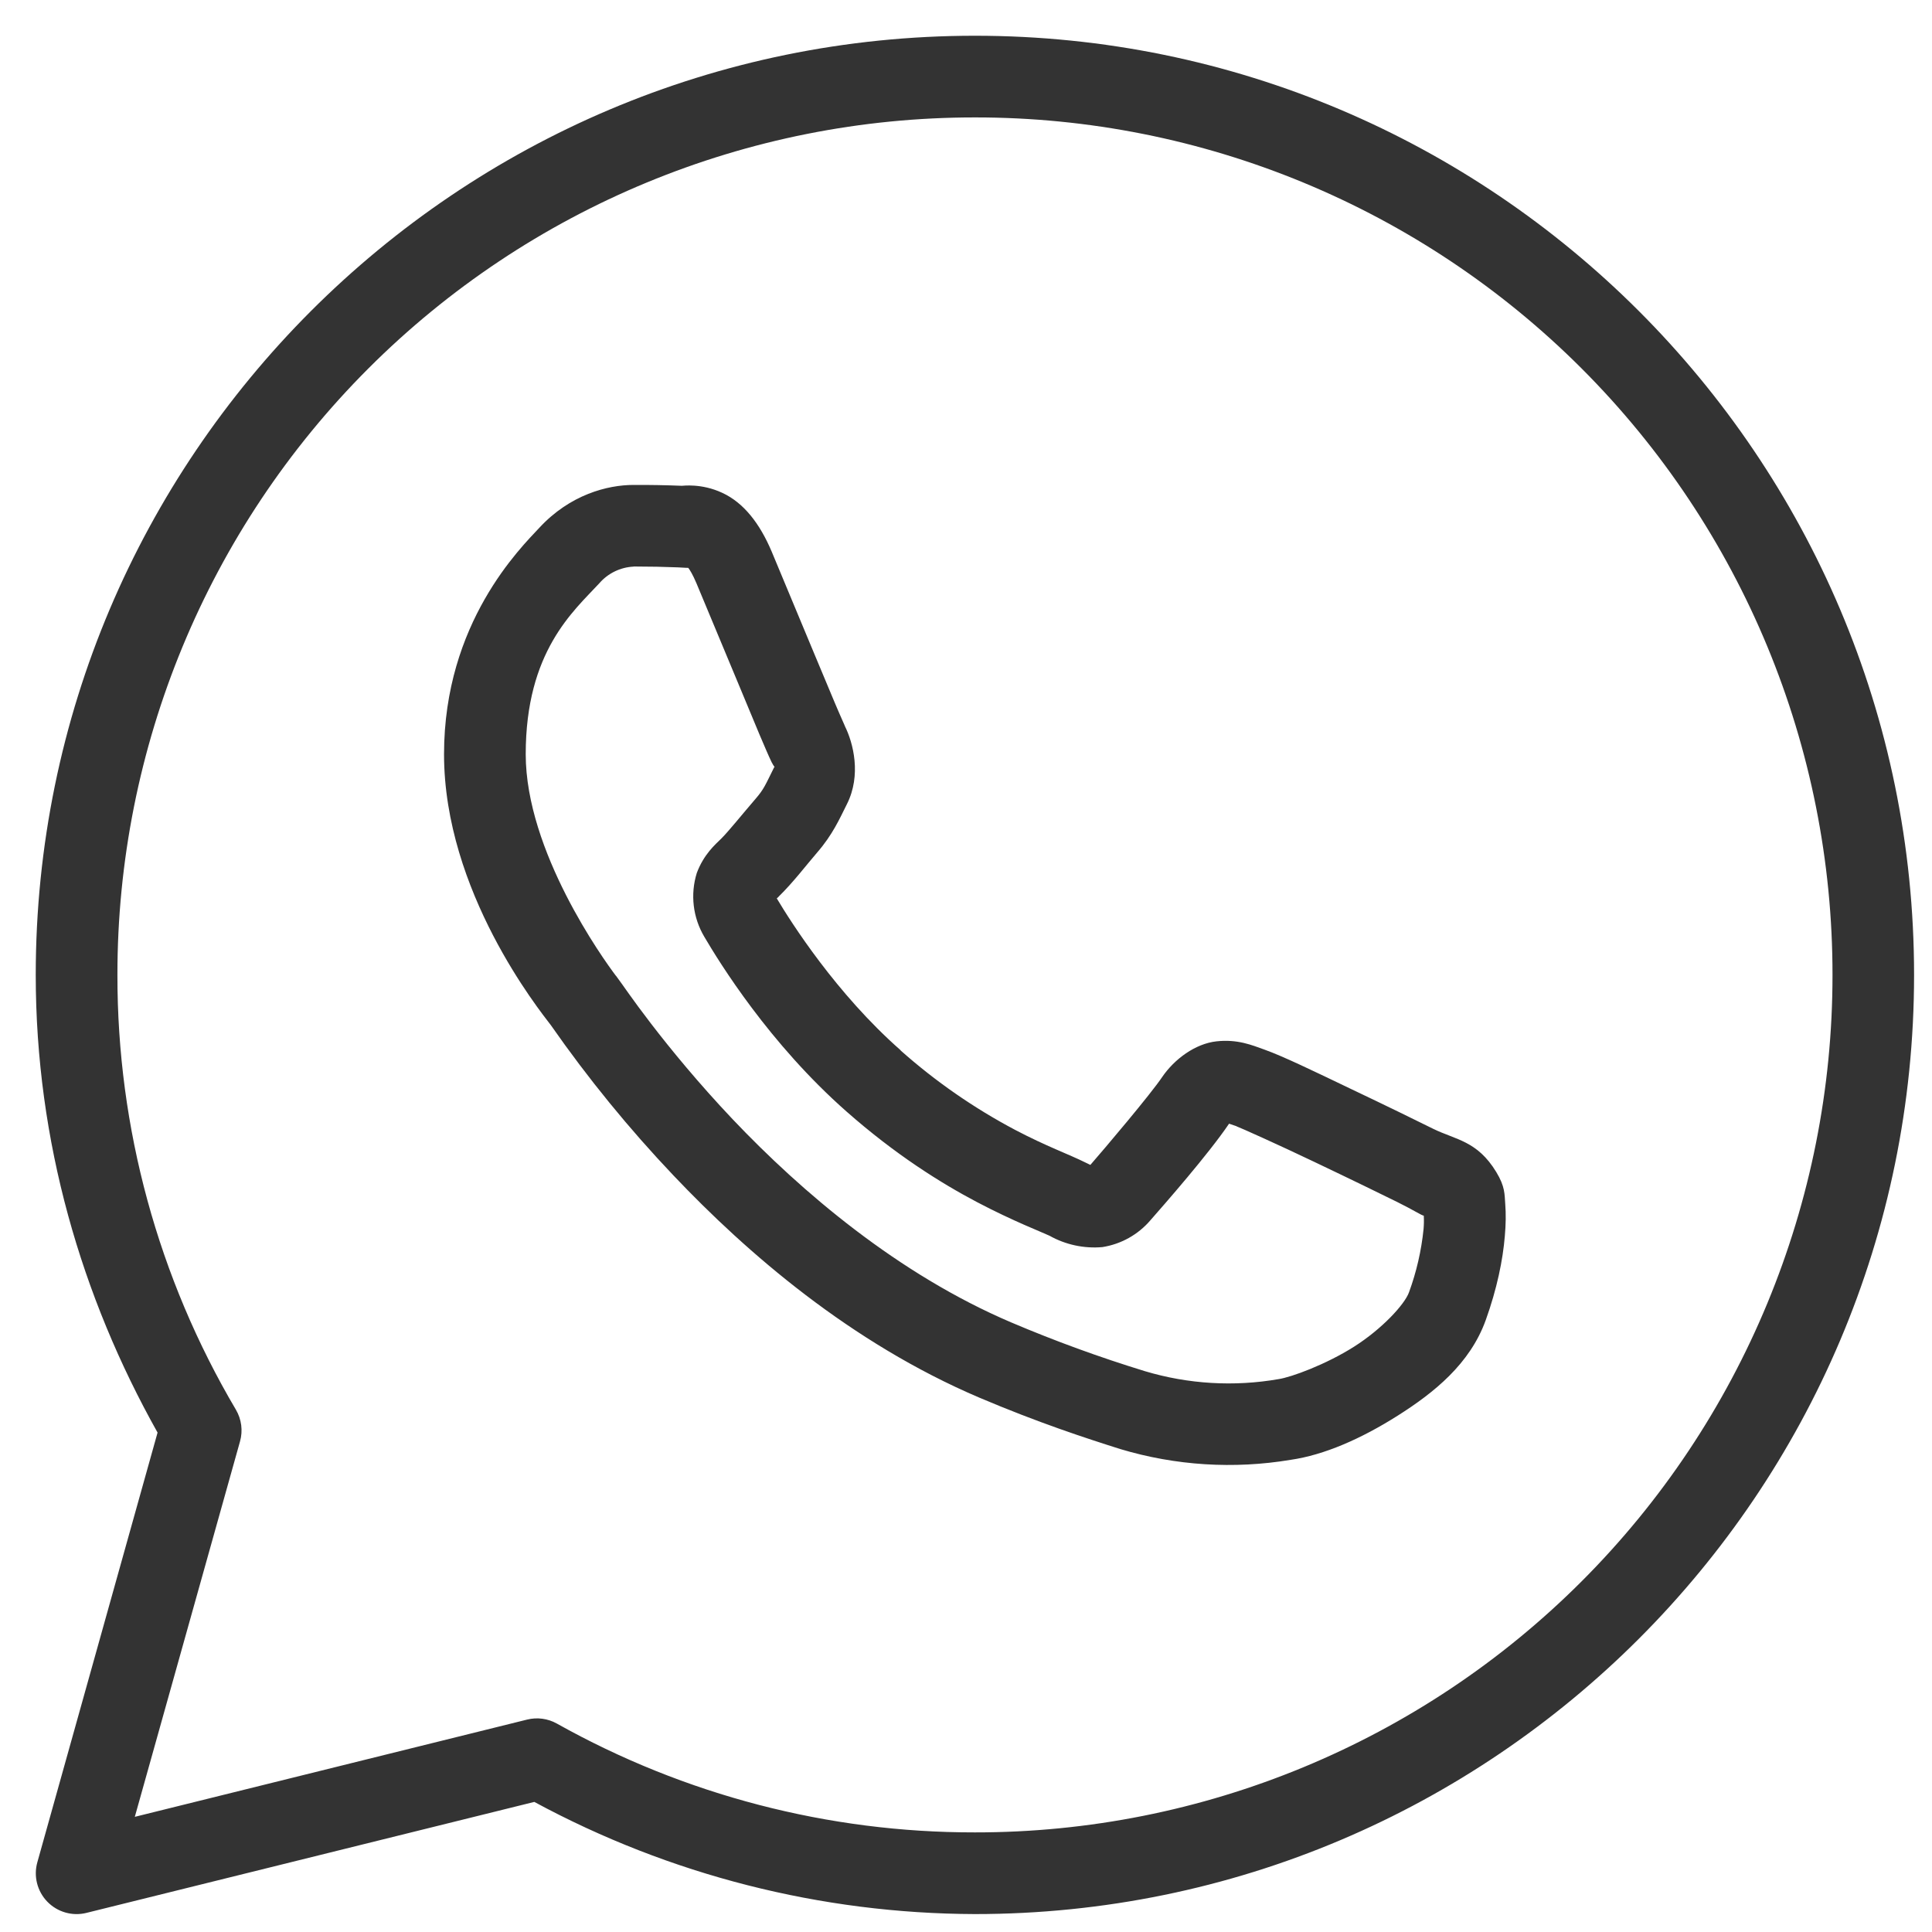
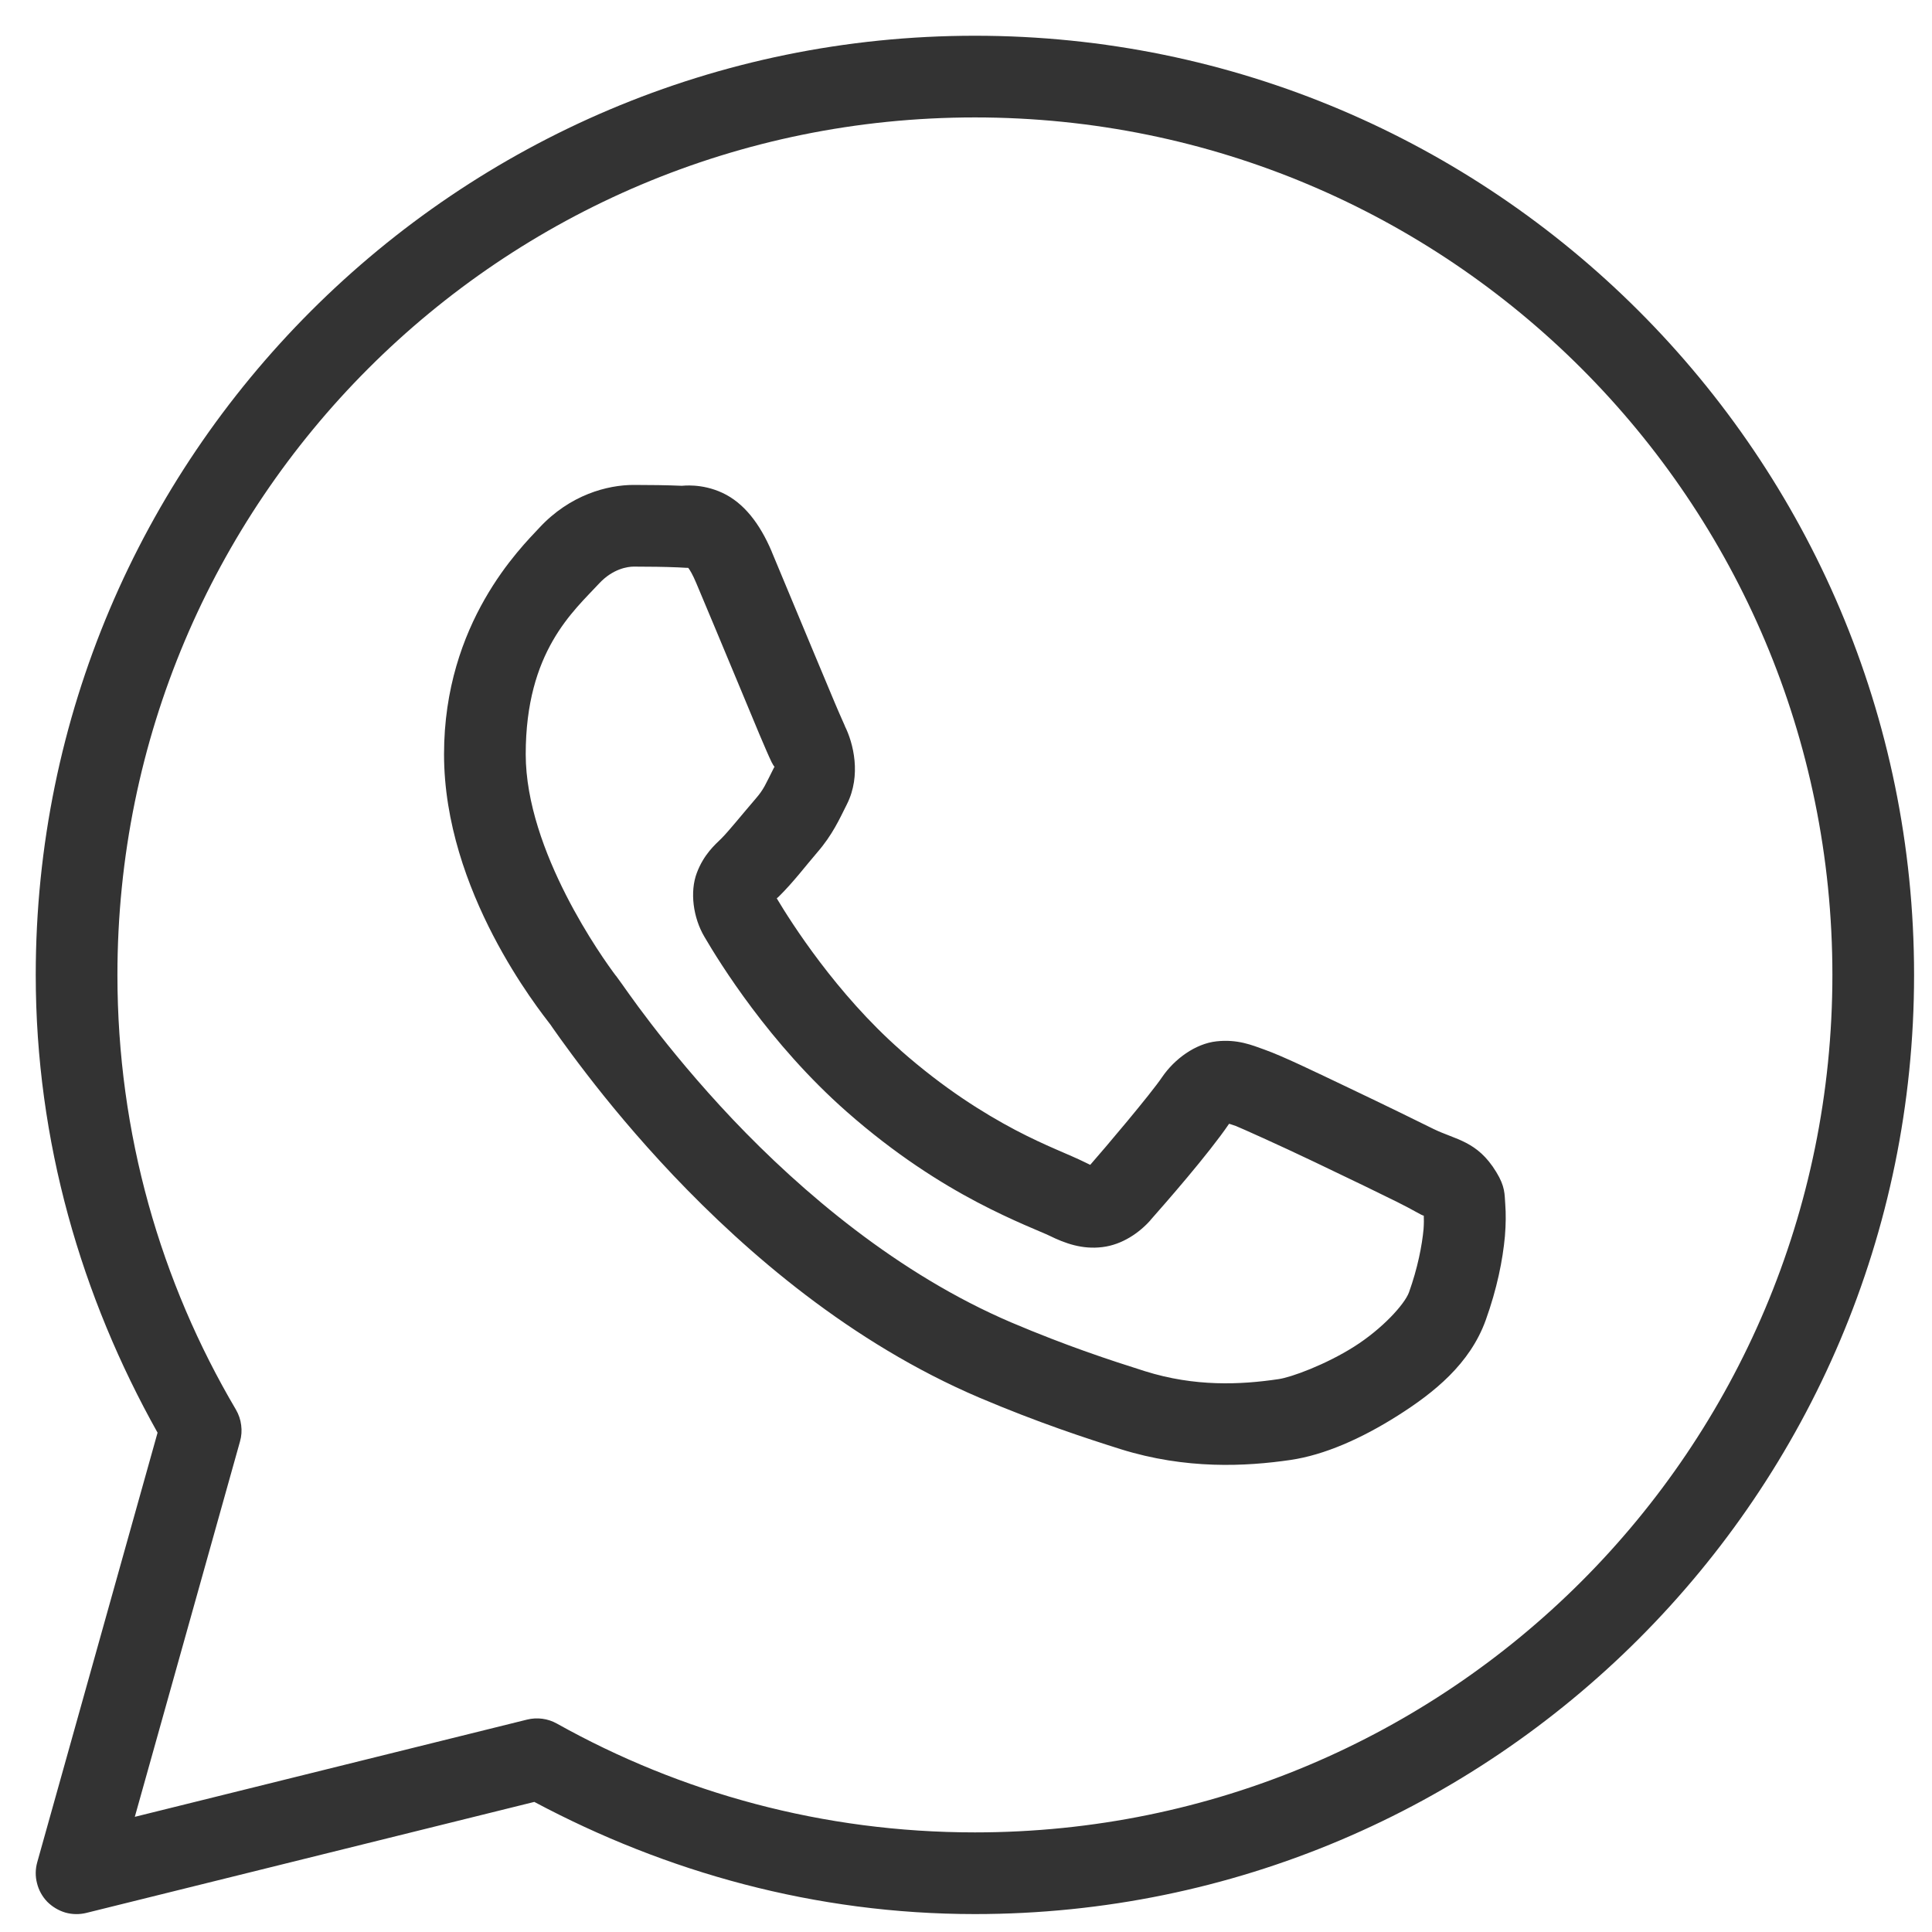
- <svg xmlns="http://www.w3.org/2000/svg" width="18" height="18" fill="none">
-   <path d="M9.083.333c-4.828 0-8.75 3.922-8.75 8.75 0 1.552.426 3 1.135 4.264L.348 17.35a.38.38 0 0 0 .457.472l4.173-1.034a8.688 8.688 0 0 0 4.105 1.045c4.828 0 8.75-3.922 8.75-8.75 0-4.828-3.922-8.75-8.75-8.75Zm0 .761a7.983 7.983 0 0 1 7.99 7.99 7.983 7.983 0 0 1-7.99 7.988 7.947 7.947 0 0 1-3.895-1.014.38.38 0 0 0-.277-.037l-3.655.906.98-3.497a.38.38 0 0 0-.038-.296 7.943 7.943 0 0 1-1.104-4.05 7.984 7.984 0 0 1 7.989-7.99Zm-3.18 3.424c-.243 0-.592.09-.878.399-.172.185-.888.883-.888 2.11 0 1.278.887 2.382.995 2.524a12.054 12.054 0 0 0 1.143 1.401c.686.723 1.65 1.558 2.848 2.069.552.234.987.376 1.316.48a3.51 3.51 0 0 0 1.585.1c.313-.045.657-.196.997-.411.34-.215.674-.483.821-.89.105-.292.16-.562.178-.783.01-.111.011-.21.004-.3-.007-.09 0-.16-.084-.298-.177-.291-.377-.299-.587-.402-.116-.058-.447-.22-.78-.378-.33-.158-.618-.298-.795-.361-.112-.04-.248-.098-.445-.076-.197.022-.391.165-.505.332-.107.16-.539.67-.67.82-.002-.002.01.003-.043-.022-.163-.081-.362-.15-.657-.305a5.433 5.433 0 0 1-1.067-.74v-.002c-.6-.528-1.021-1.192-1.154-1.415.01-.01 0 .002.018-.016v-.001c.137-.134.257-.293.358-.41.144-.166.208-.312.277-.45.137-.271.06-.571-.019-.729.006.01-.043-.096-.095-.22l-.19-.454-.396-.95c-.112-.265-.262-.456-.46-.548-.197-.092-.37-.065-.378-.066a9.963 9.963 0 0 0-.448-.008Zm0 .76c.147 0 .292.003.413.008.125.007.117.007.093-.004-.025-.011.009-.015.08.153l.395.947.191.459c.054.126.083.196.116.264l.001.001c.033.065.03.023.019.046-.08.16-.092.199-.173.292-.123.143-.25.301-.316.367-.059.058-.164.147-.23.322a.736.736 0 0 0 .07.595c.141.24.605.994 1.326 1.629.454.4.877.665 1.215.843.338.178.613.283.675.313a.854.854 0 0 0 .492.106.74.74 0 0 0 .448-.25c.136-.155.54-.615.733-.9.008.004.006.001.07.024v.001c.03.01.398.175.726.332.328.156.66.318.769.372.156.077.23.127.249.128a.895.895 0 0 1-.002.125 2.424 2.424 0 0 1-.136.59c-.04.111-.25.34-.512.506-.264.167-.584.284-.703.302a2.72 2.72 0 0 1-1.245-.074 12.742 12.742 0 0 1-1.245-.454c-1.056-.45-1.954-1.217-2.595-1.892-.32-.338-.577-.652-.76-.89-.182-.237-.262-.36-.328-.448h-.001c-.118-.156-.84-1.16-.84-2.064 0-.958.445-1.333.685-1.592a.451.451 0 0 1 .32-.156Z" fill="#333" />
+ <svg xmlns="http://www.w3.org/2000/svg" width="18" height="18" viewBox="0 0 18 18" fill="none">
+   <path d="M9.083 0.333C4.255 0.333 0.333 4.255 0.333 9.083C0.333 10.635 0.759 12.083 1.468 13.348L0.347 17.35C0.329 17.414 0.328 17.482 0.345 17.546C0.361 17.611 0.394 17.67 0.44 17.718C0.487 17.765 0.545 17.8 0.609 17.819C0.673 17.837 0.74 17.838 0.805 17.822L4.978 16.788C6.205 17.442 7.596 17.833 9.083 17.833C13.911 17.833 17.833 13.911 17.833 9.083C17.833 4.255 13.911 0.333 9.083 0.333ZM9.083 1.094C13.5 1.094 17.072 4.667 17.072 9.083C17.072 13.5 13.5 17.072 9.083 17.072C7.667 17.072 6.341 16.703 5.188 16.058C5.104 16.011 5.005 15.998 4.911 16.021L1.256 16.927L2.236 13.43C2.25 13.381 2.254 13.329 2.247 13.278C2.241 13.227 2.224 13.178 2.198 13.133C1.497 11.945 1.094 10.563 1.094 9.083C1.094 4.667 4.666 1.094 9.083 1.094ZM5.904 4.518C5.66 4.518 5.311 4.609 5.025 4.917C4.853 5.102 4.137 5.8 4.137 7.027C4.137 8.305 5.024 9.409 5.132 9.551H5.132V9.551C5.122 9.538 5.268 9.75 5.464 10.004C5.659 10.258 5.932 10.591 6.275 10.953C6.961 11.675 7.926 12.51 9.123 13.021C9.675 13.255 10.11 13.397 10.439 13.501C11.05 13.692 11.606 13.663 12.024 13.602C12.337 13.556 12.681 13.405 13.021 13.19C13.361 12.975 13.695 12.707 13.842 12.3C13.947 12.008 14.001 11.739 14.021 11.517C14.03 11.406 14.031 11.308 14.024 11.217C14.017 11.127 14.025 11.057 13.94 10.919C13.763 10.628 13.562 10.62 13.353 10.517C13.237 10.459 12.906 10.297 12.574 10.139C12.242 9.981 11.955 9.841 11.778 9.778C11.666 9.738 11.53 9.68 11.333 9.702C11.136 9.724 10.942 9.867 10.828 10.034C10.721 10.193 10.289 10.703 10.157 10.853C10.156 10.852 10.167 10.857 10.115 10.832C9.952 10.751 9.753 10.682 9.458 10.527C9.163 10.371 8.795 10.142 8.391 9.786V9.785C7.791 9.257 7.37 8.593 7.237 8.37C7.246 8.359 7.236 8.372 7.255 8.354L7.256 8.353C7.392 8.219 7.512 8.06 7.613 7.943C7.757 7.777 7.821 7.631 7.89 7.494C8.027 7.222 7.95 6.922 7.871 6.764V6.763C7.877 6.774 7.828 6.668 7.776 6.544C7.724 6.421 7.657 6.26 7.586 6.09C7.443 5.748 7.284 5.364 7.19 5.14V5.139C7.078 4.875 6.928 4.684 6.731 4.592C6.533 4.5 6.359 4.527 6.352 4.526H6.352C6.211 4.52 6.057 4.518 5.904 4.518ZM5.904 5.279C6.05 5.279 6.195 5.281 6.316 5.286C6.441 5.293 6.433 5.293 6.409 5.282C6.384 5.271 6.418 5.267 6.488 5.435C6.581 5.655 6.741 6.039 6.884 6.382C6.955 6.554 7.022 6.715 7.075 6.841C7.129 6.967 7.158 7.037 7.191 7.105V7.105L7.192 7.106C7.225 7.171 7.222 7.129 7.211 7.152C7.13 7.311 7.119 7.351 7.038 7.444C6.915 7.587 6.788 7.745 6.722 7.811C6.663 7.869 6.558 7.958 6.492 8.133C6.426 8.308 6.457 8.549 6.563 8.728C6.703 8.967 7.167 9.722 7.888 10.357C8.342 10.757 8.765 11.022 9.103 11.2C9.441 11.378 9.716 11.482 9.778 11.513C9.924 11.585 10.084 11.642 10.27 11.619C10.456 11.597 10.616 11.484 10.718 11.369L10.718 11.368C10.854 11.214 11.258 10.754 11.451 10.47C11.459 10.473 11.457 10.47 11.521 10.493V10.494H11.522C11.551 10.505 11.919 10.669 12.247 10.826C12.575 10.982 12.908 11.144 13.016 11.198C13.172 11.275 13.246 11.325 13.265 11.326C13.266 11.359 13.267 11.396 13.263 11.451C13.249 11.603 13.208 11.815 13.127 12.041C13.086 12.152 12.878 12.381 12.615 12.547C12.351 12.714 12.031 12.832 11.912 12.849C11.556 12.902 11.132 12.921 10.667 12.775C10.345 12.673 9.943 12.542 9.422 12.321C8.366 11.87 7.468 11.104 6.827 10.429C6.507 10.091 6.25 9.777 6.067 9.539C5.885 9.302 5.805 9.179 5.739 9.091L5.738 9.091C5.62 8.935 4.898 7.931 4.898 7.027C4.898 6.069 5.343 5.694 5.583 5.435C5.71 5.299 5.848 5.279 5.904 5.279Z" fill="#333333" />
</svg>
